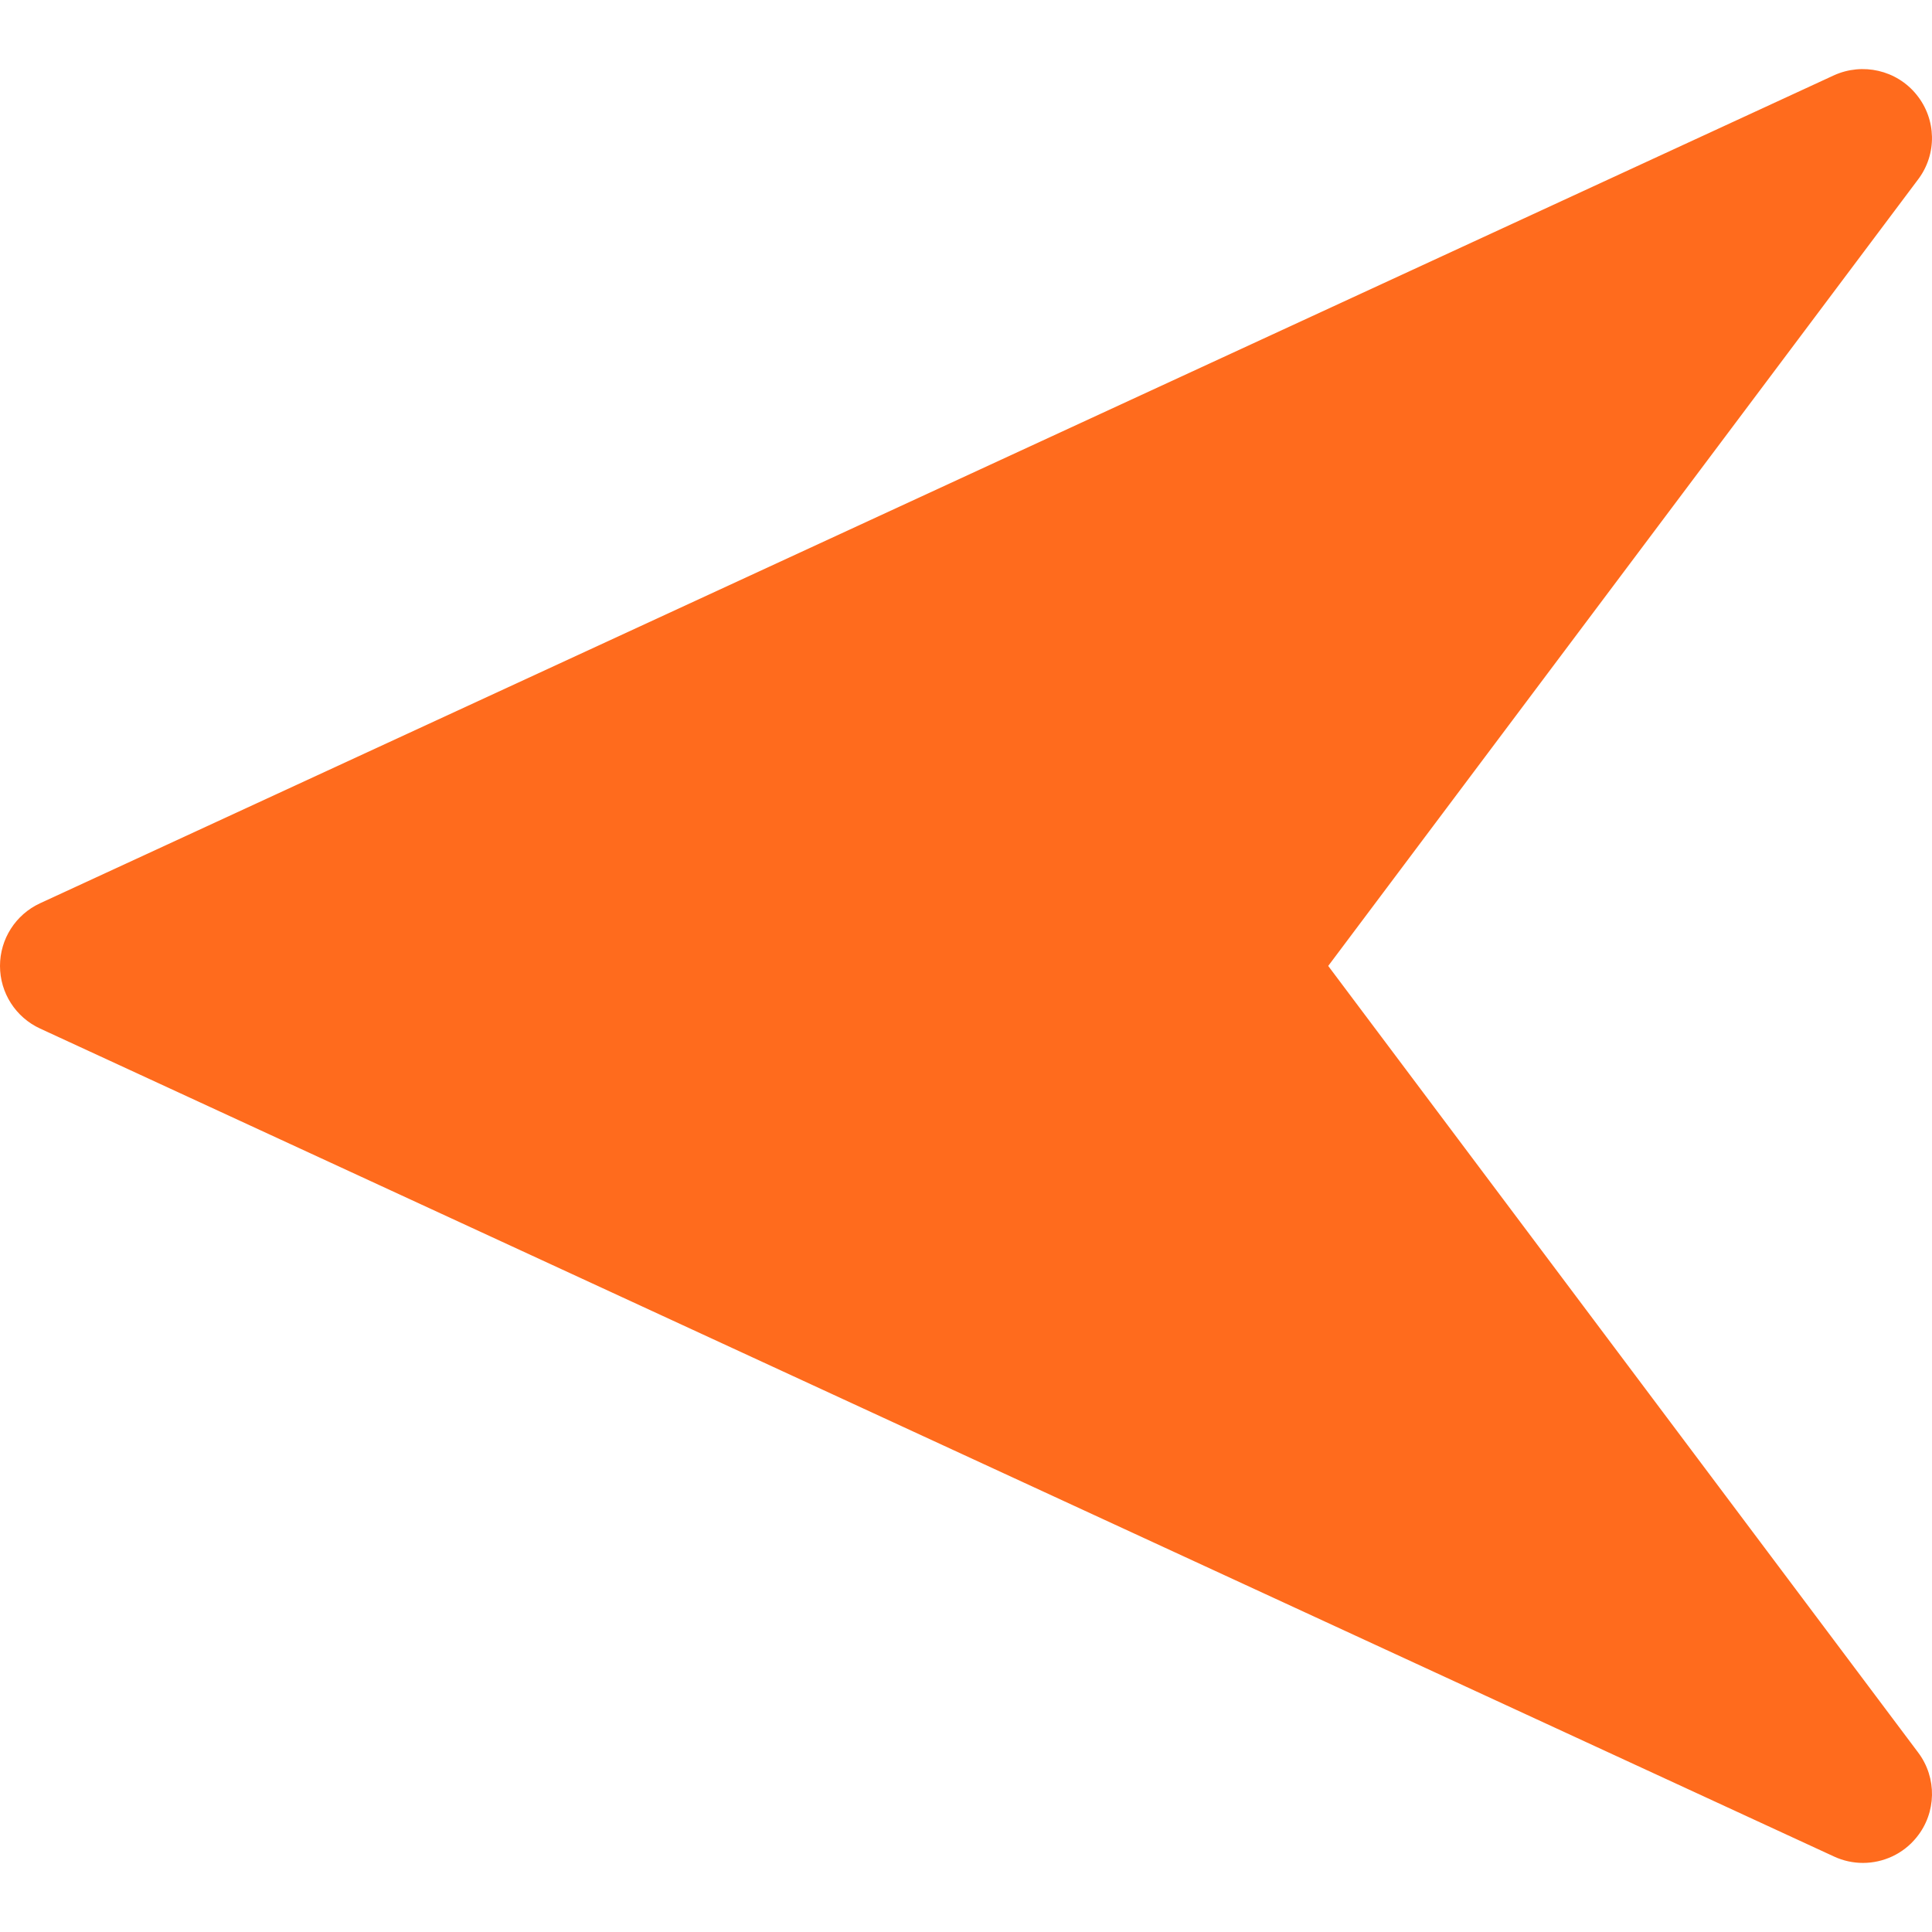
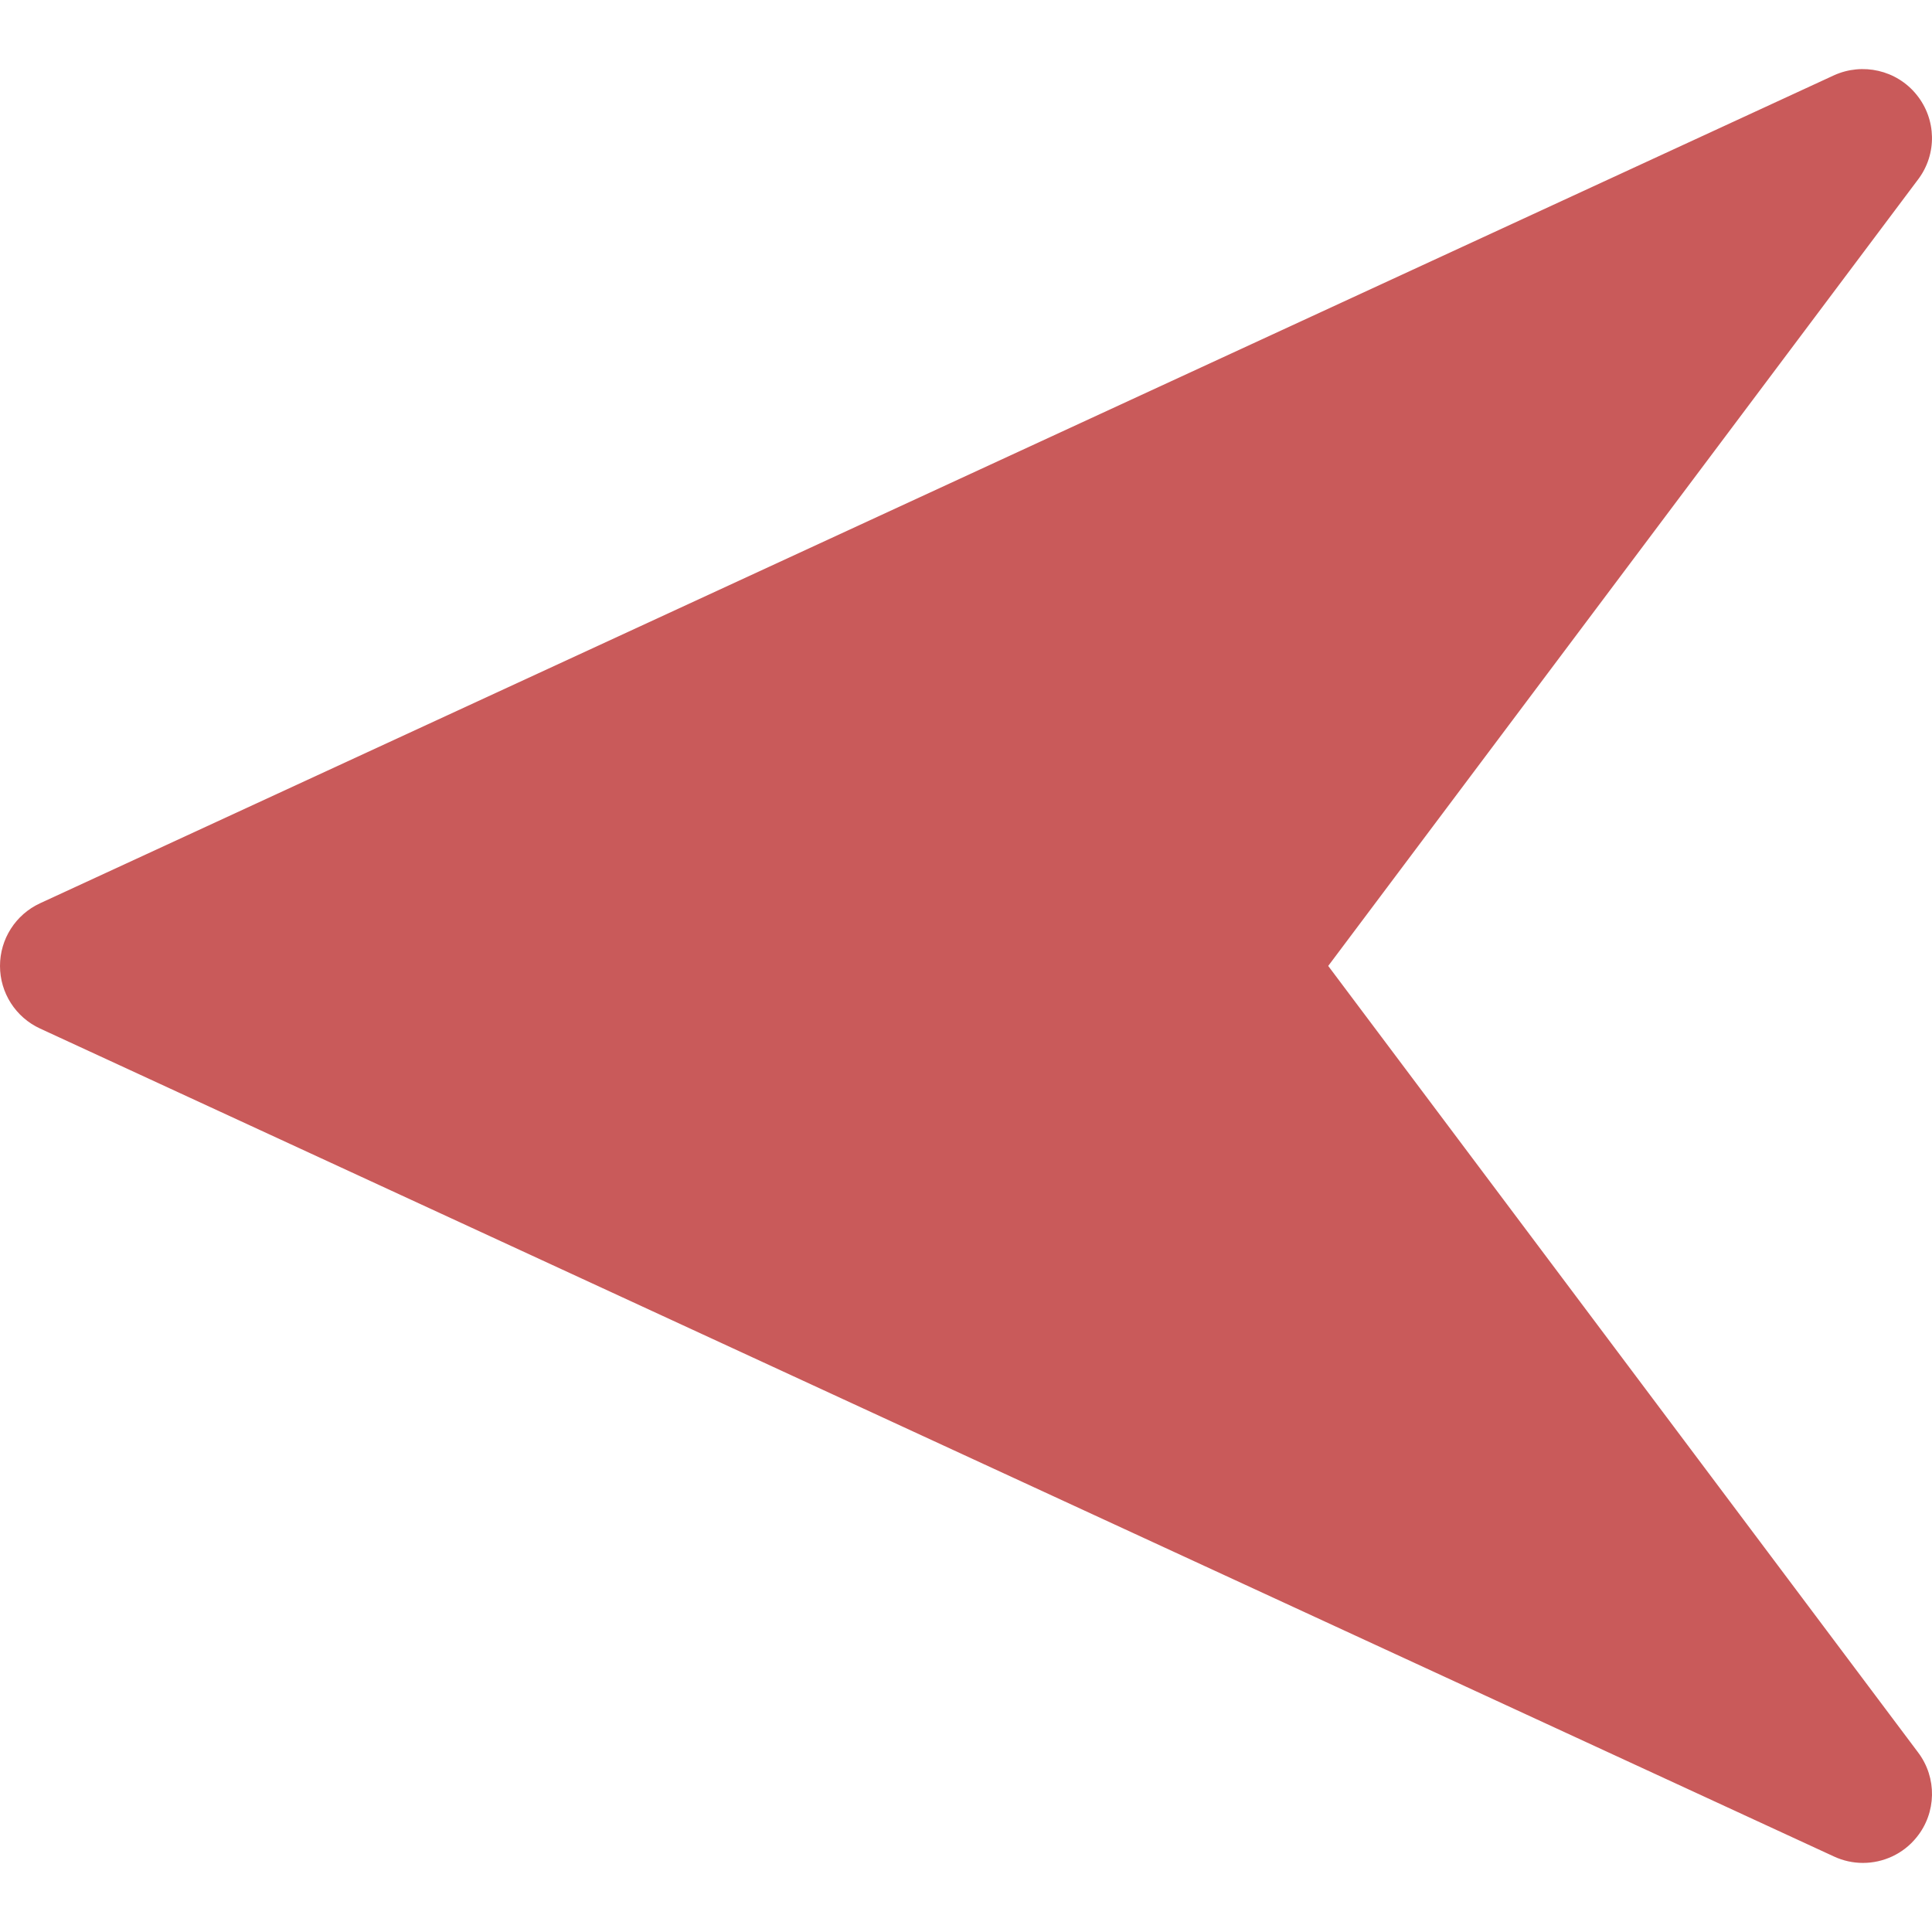
<svg xmlns="http://www.w3.org/2000/svg" version="1.1" id="Capa_1" x="0px" y="0px" viewBox="0 0 448.011 448.011" style="enable-background:new 0 0 448.011 448.011;" xml:space="preserve" width="512px" height="512px" class="">
  <g transform="matrix(-1 0 0 1 448.011 0)">
    <g>
      <g>
-         <path d="M438.731,209.463l-416-192c-6.624-3.008-14.528-1.216-19.136,4.48c-4.64,5.696-4.8,13.792-0.384,19.648l136.8,182.4    l-136.8,182.4c-4.416,5.856-4.256,13.984,0.352,19.648c3.104,3.872,7.744,5.952,12.448,5.952c2.272,0,4.544-0.48,6.688-1.472    l416-192c5.696-2.624,9.312-8.288,9.312-14.528S444.395,212.087,438.731,209.463z" data-original="#000000" class="active-path" data-old_color="#FC6A1C" fill="#FF6B1D" />
+         <path d="M438.731,209.463l-416-192c-6.624-3.008-14.528-1.216-19.136,4.48c-4.64,5.696-4.8,13.792-0.384,19.648l136.8,182.4    l-136.8,182.4c-4.416,5.856-4.256,13.984,0.352,19.648c3.104,3.872,7.744,5.952,12.448,5.952c2.272,0,4.544-0.48,6.688-1.472    l416-192c5.696-2.624,9.312-8.288,9.312-14.528S444.395,212.087,438.731,209.463z" data-original="#000000" class="active-path" data-old_color="#FC6A1C" fill="#c95a5a" />
      </g>
    </g>
  </g>
</svg>
